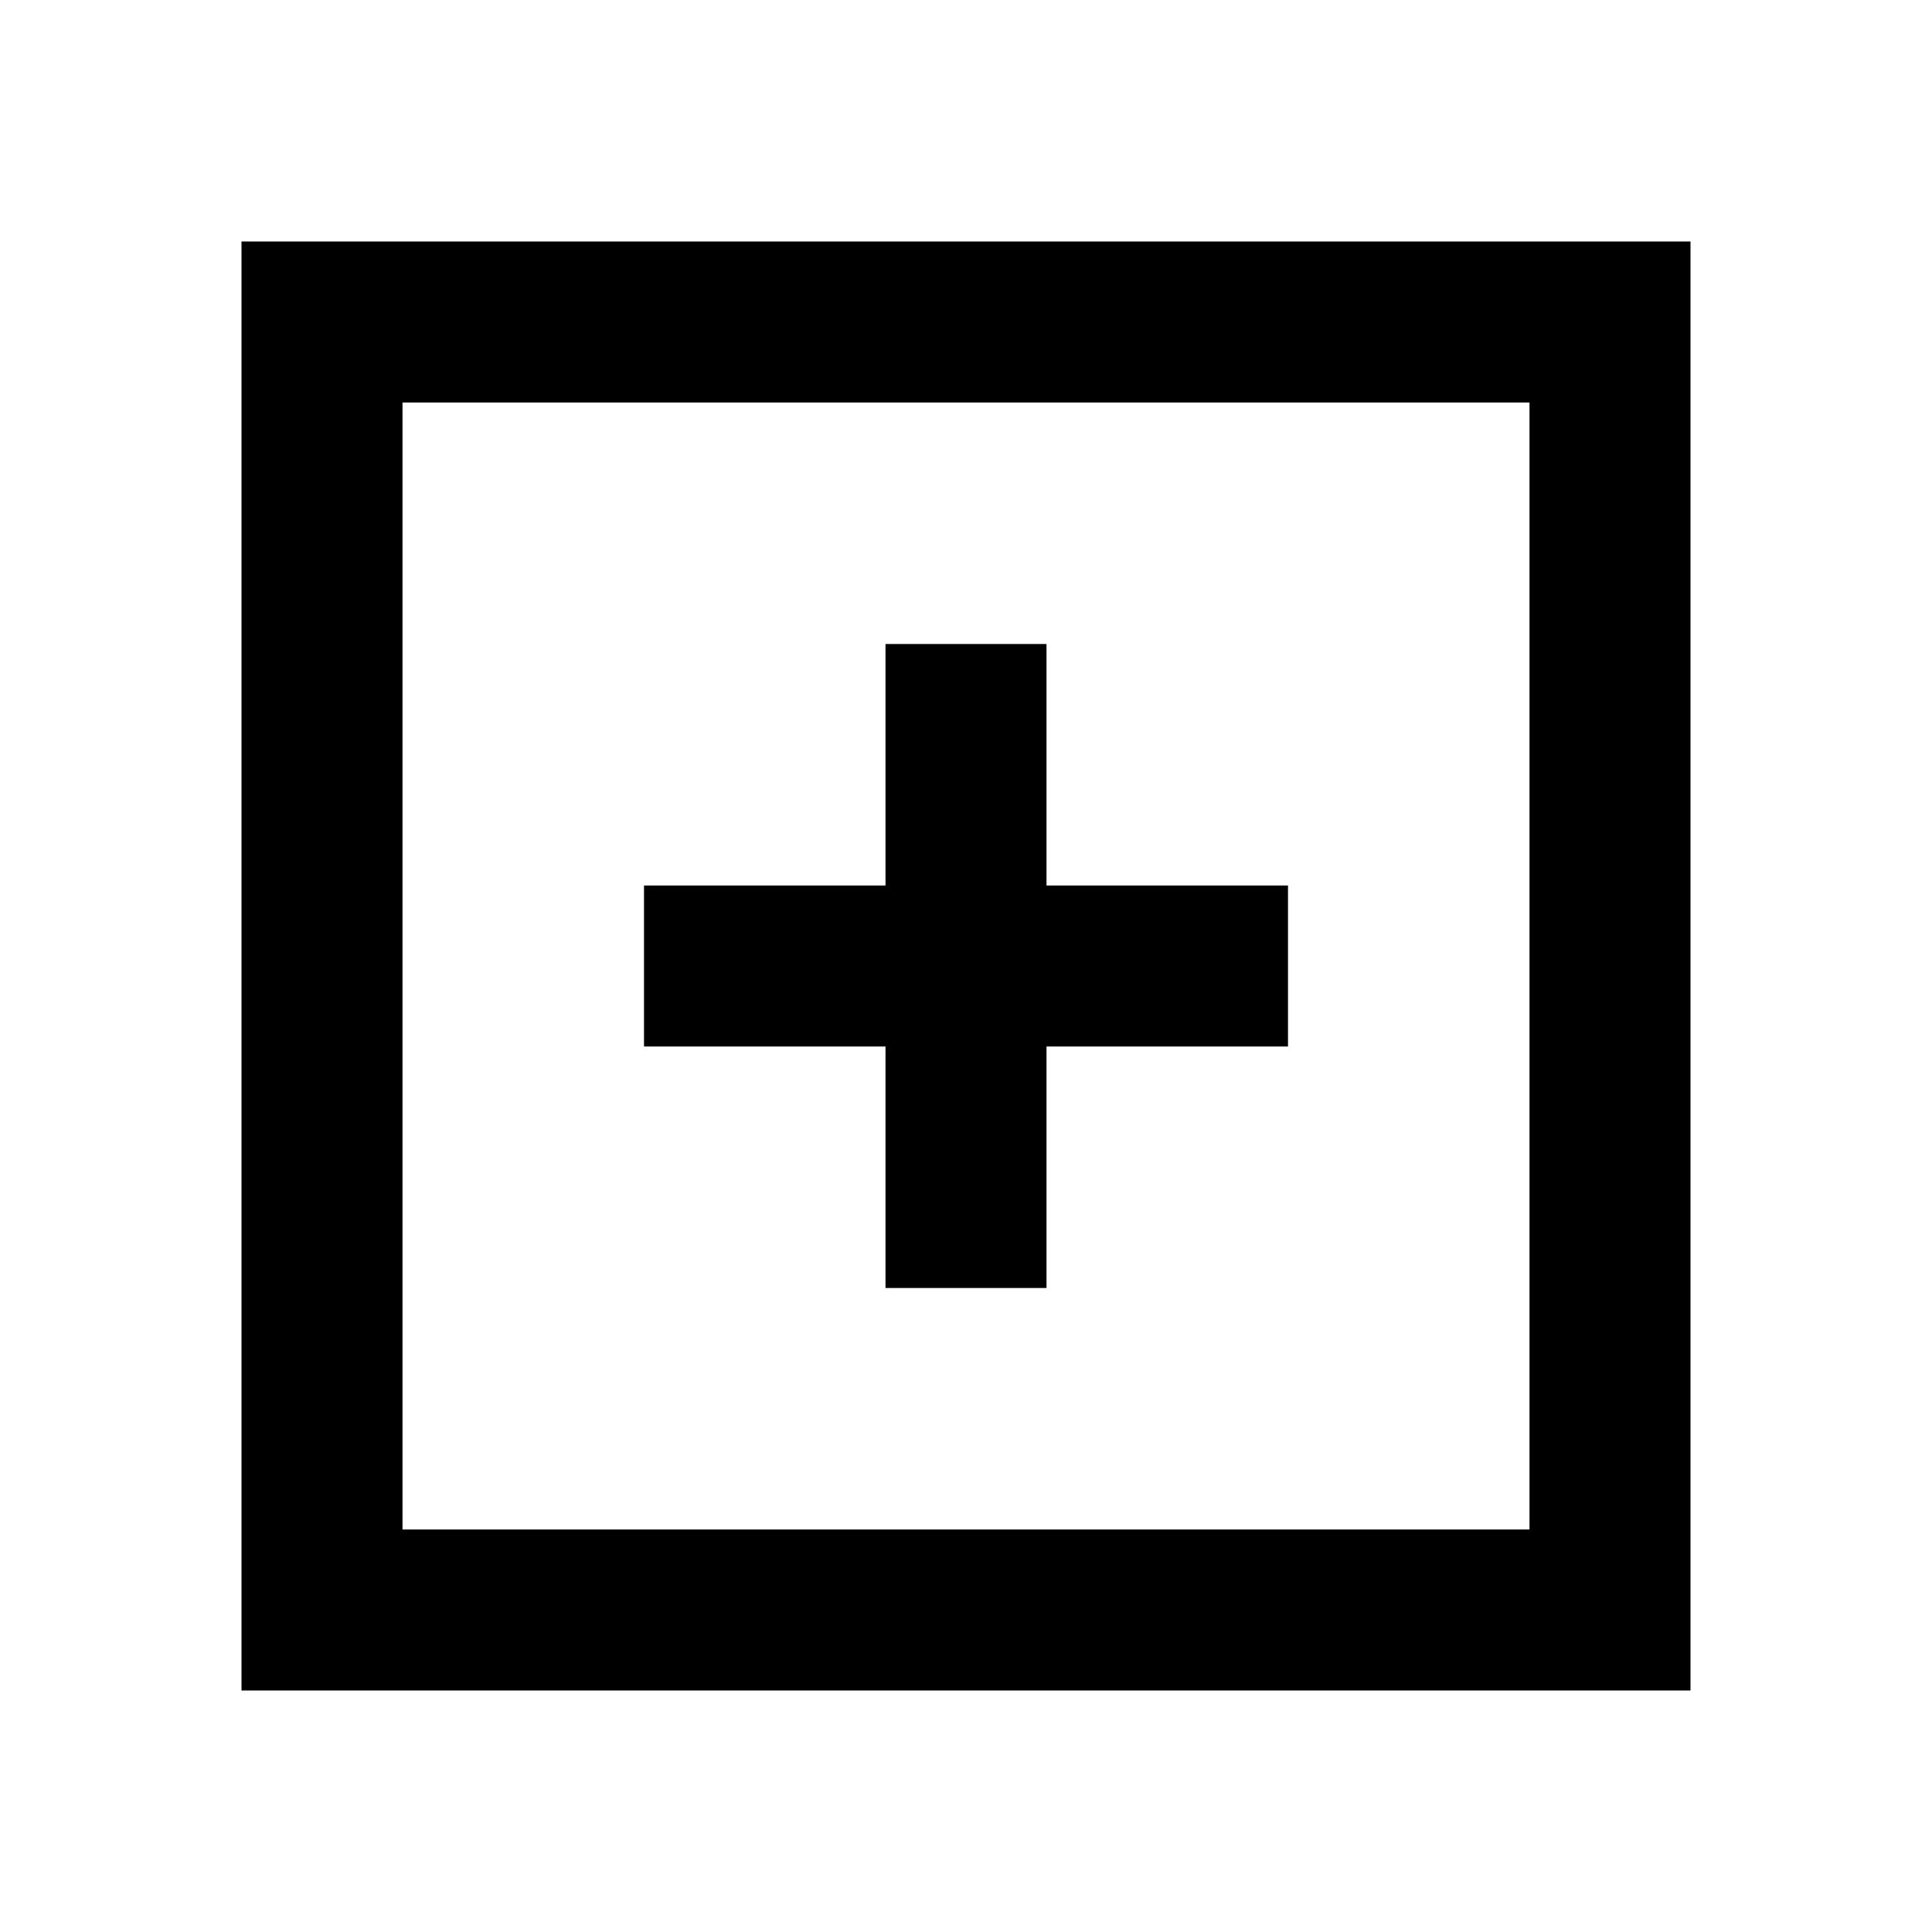
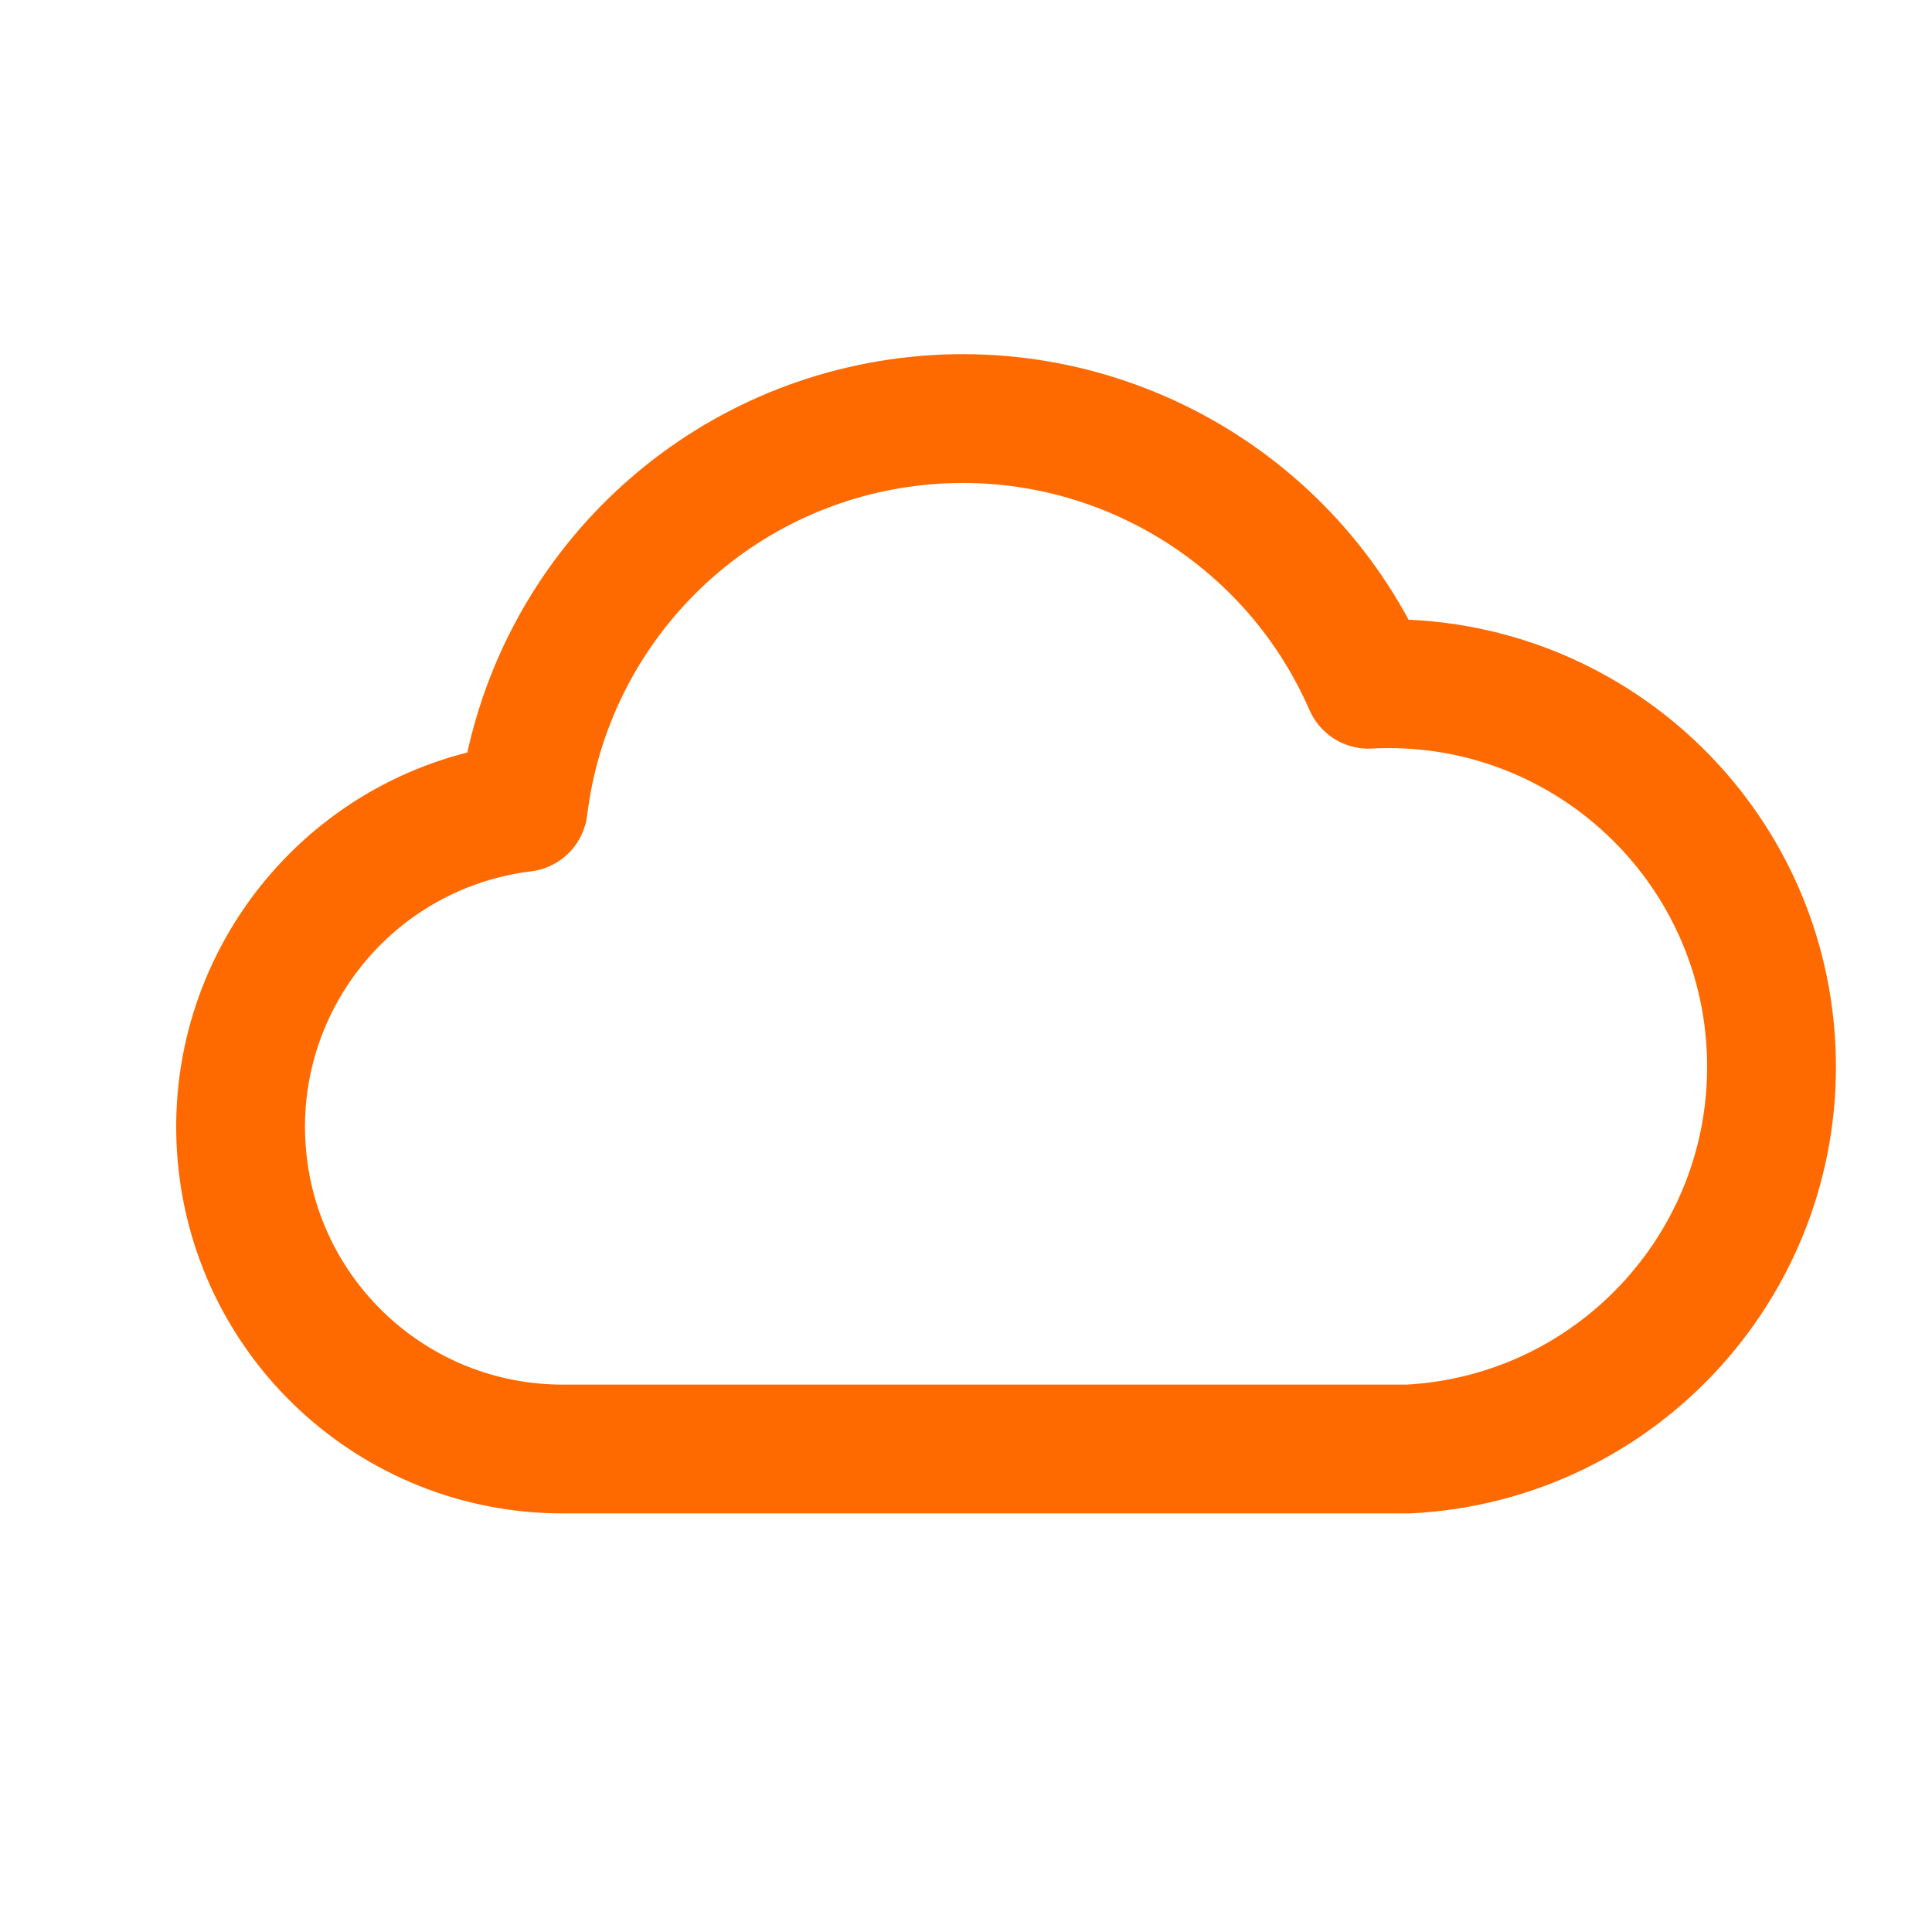
- <svg xmlns="http://www.w3.org/2000/svg" viewBox="0 0 24 24">
-   <path d="M4 4h16v16H4z" fill="none" stroke="currentColor" stroke-width="2" />
-   <path d="M8 12h8M12 8v8" stroke="currentColor" stroke-width="2" />
+ <svg xmlns="http://www.w3.org/2000/svg" viewBox="0 0 24 24" fill="none" stroke="#FF6A00" stroke-width="1.6" stroke-linecap="round" stroke-linejoin="round">
+   <path d="M7 18a4 4 0 0 1-.5-7.97A5.5 5.5 0 0 1 17 8.5a4.5 4.5 0 0 1 .5 9.5H7z" />
</svg>
